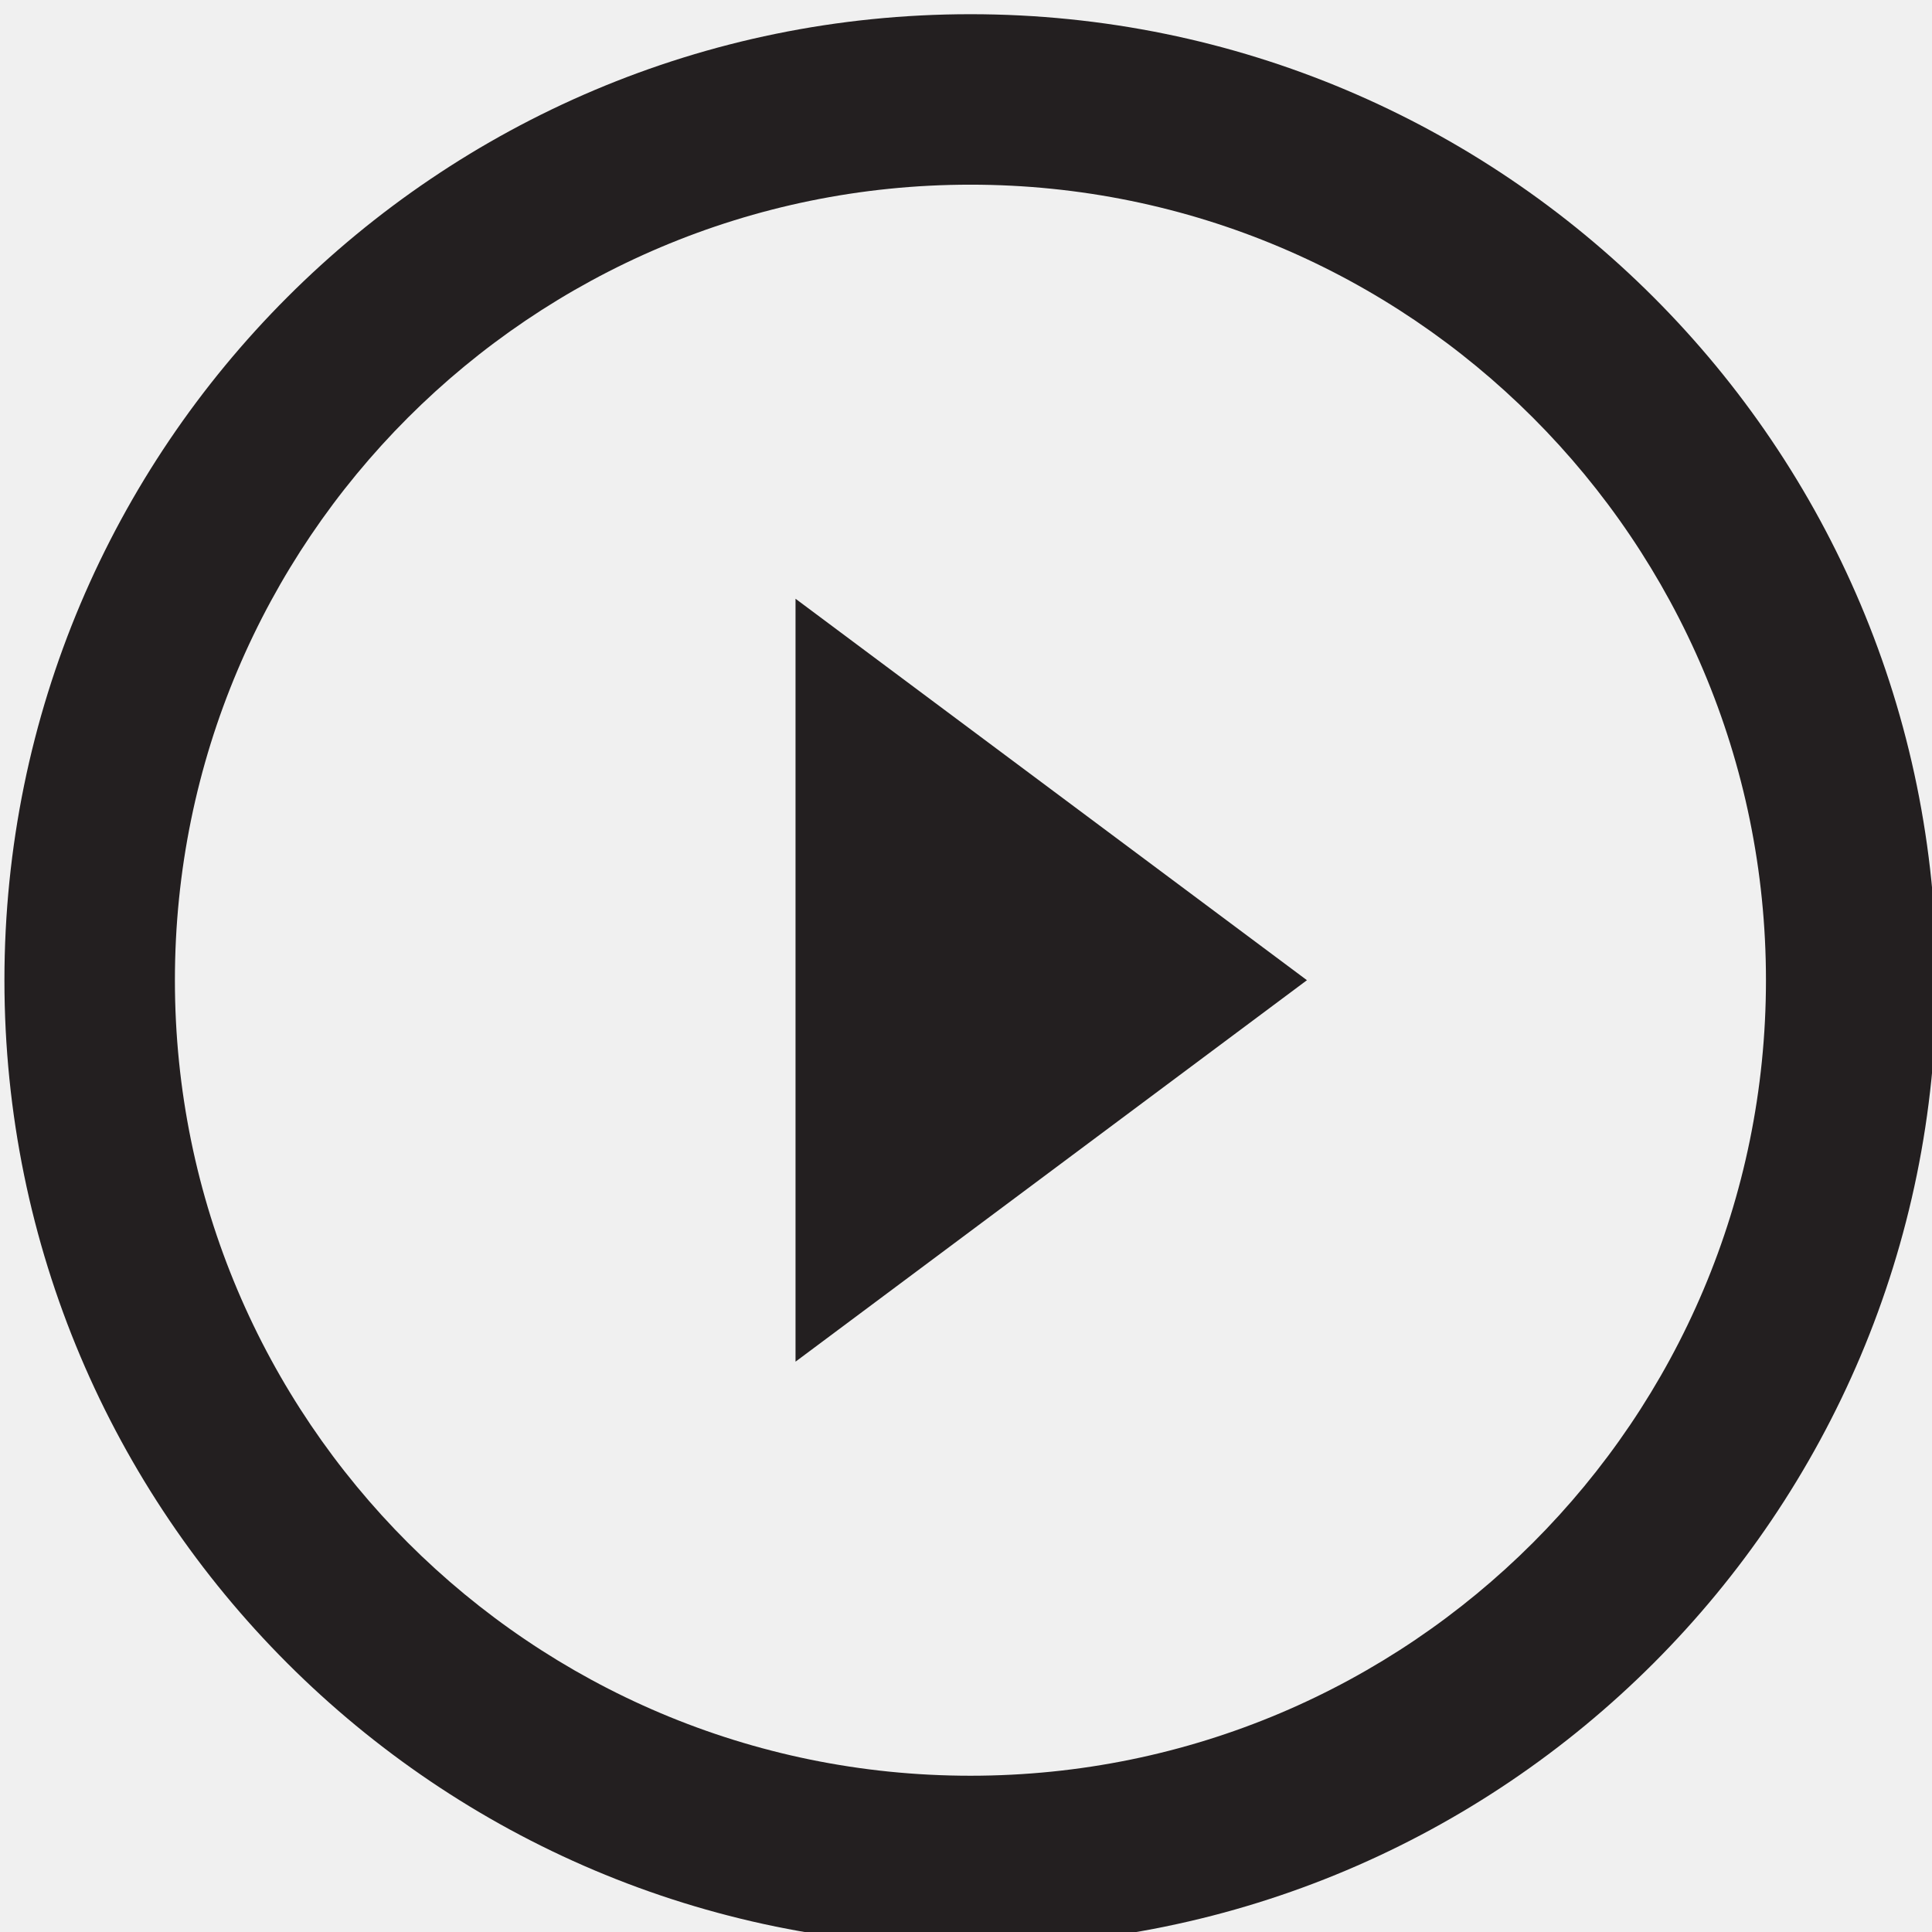
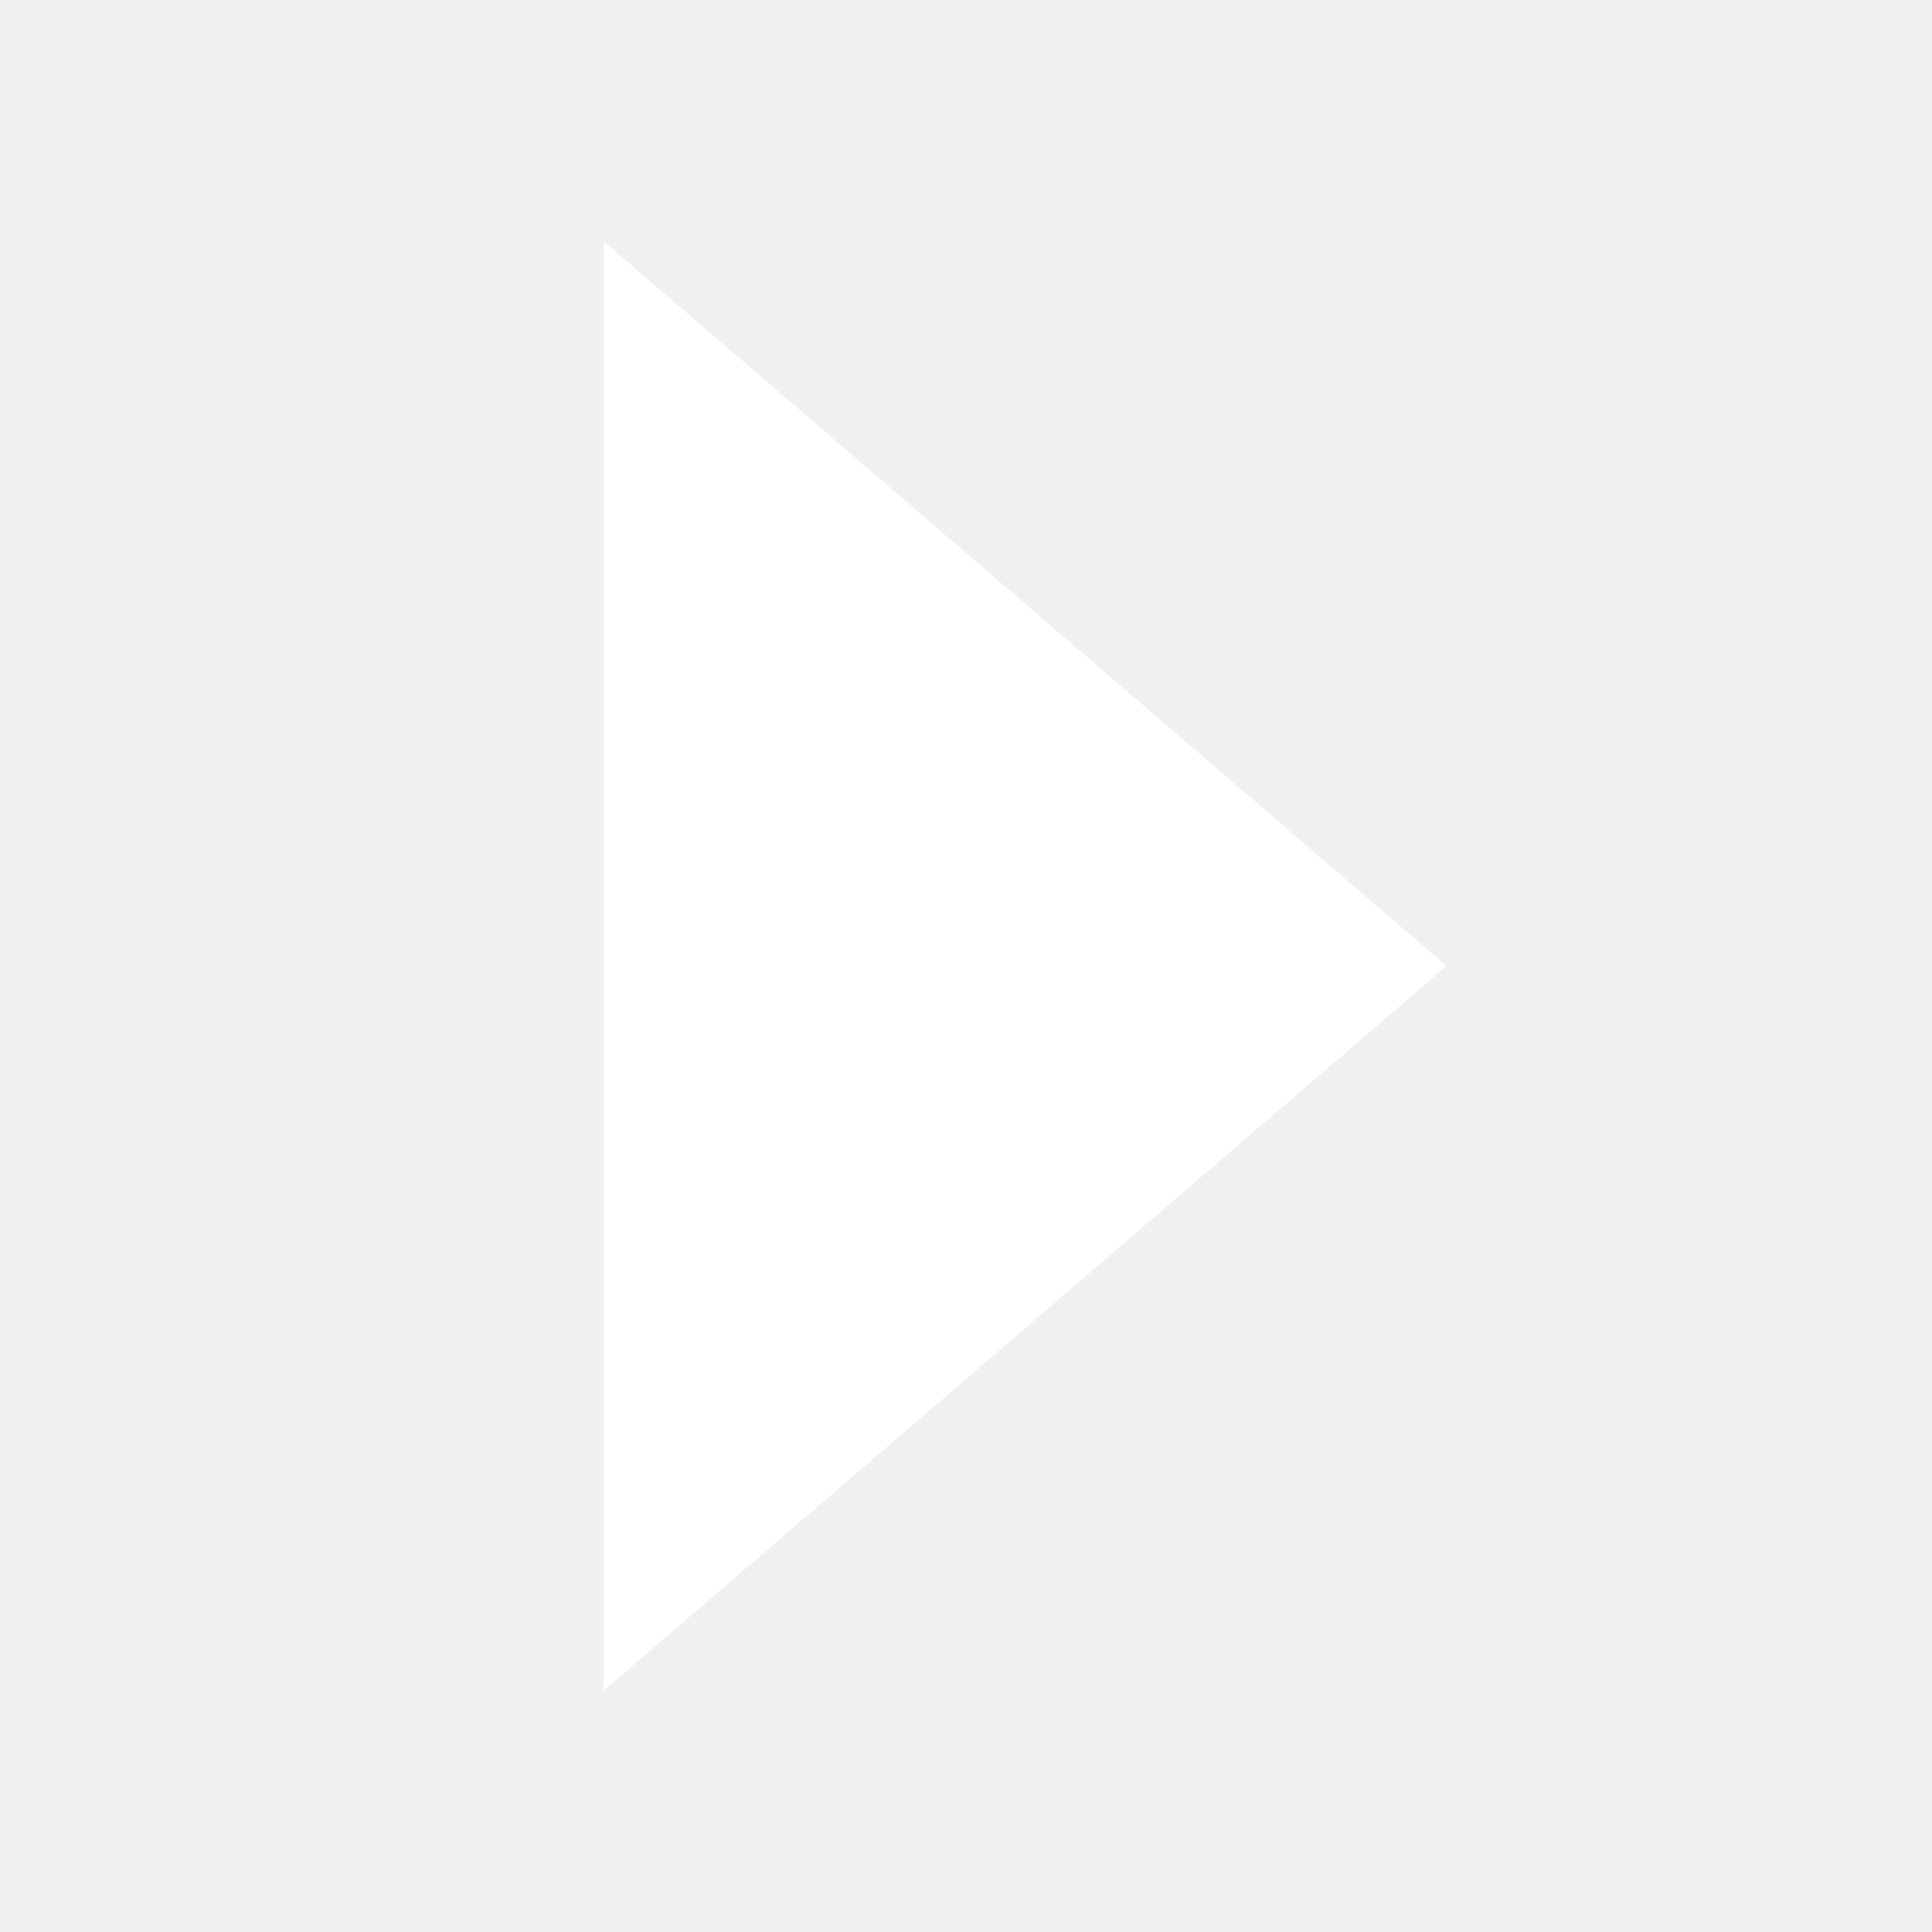
- <svg xmlns="http://www.w3.org/2000/svg" enable-background="new 0 0 34 34" height="34px" id="Layer_1" version="1.1" viewBox="0 0 34 34" width="34px" xml:space="preserve">
+ <svg xmlns="http://www.w3.org/2000/svg" width="32" height="32">
  <g>
-     <path d="M17.078,0.25c-9.389,0-17,7.611-17,17s7.611,17,17,17c9.389,0,17-7.611,17-17S26.467,0.25,17.078,0.25z    M17.078,31.25c-7.732,0-14-6.268-14-14c0-7.732,6.268-14,14-14s14,6.268,14,14C31.078,24.982,24.81,31.25,17.078,31.25z" fill="#231F20" />
-     <polygon fill="#231F20" points="14,23.963 23,17.25 14,10.537  " />
+     <rect fill="none" id="canvas_background" height="402" width="582" y="-1" x="-1" />
+   </g>
+   <g>
+     <rect id="svg_1" width="32" height="32" fill="none" />
+     <polygon stroke="null" rx="2" fill="#ffffff" id="svg_2" points="10,4 23.959,15.999 10,28 " />
  </g>
</svg>
